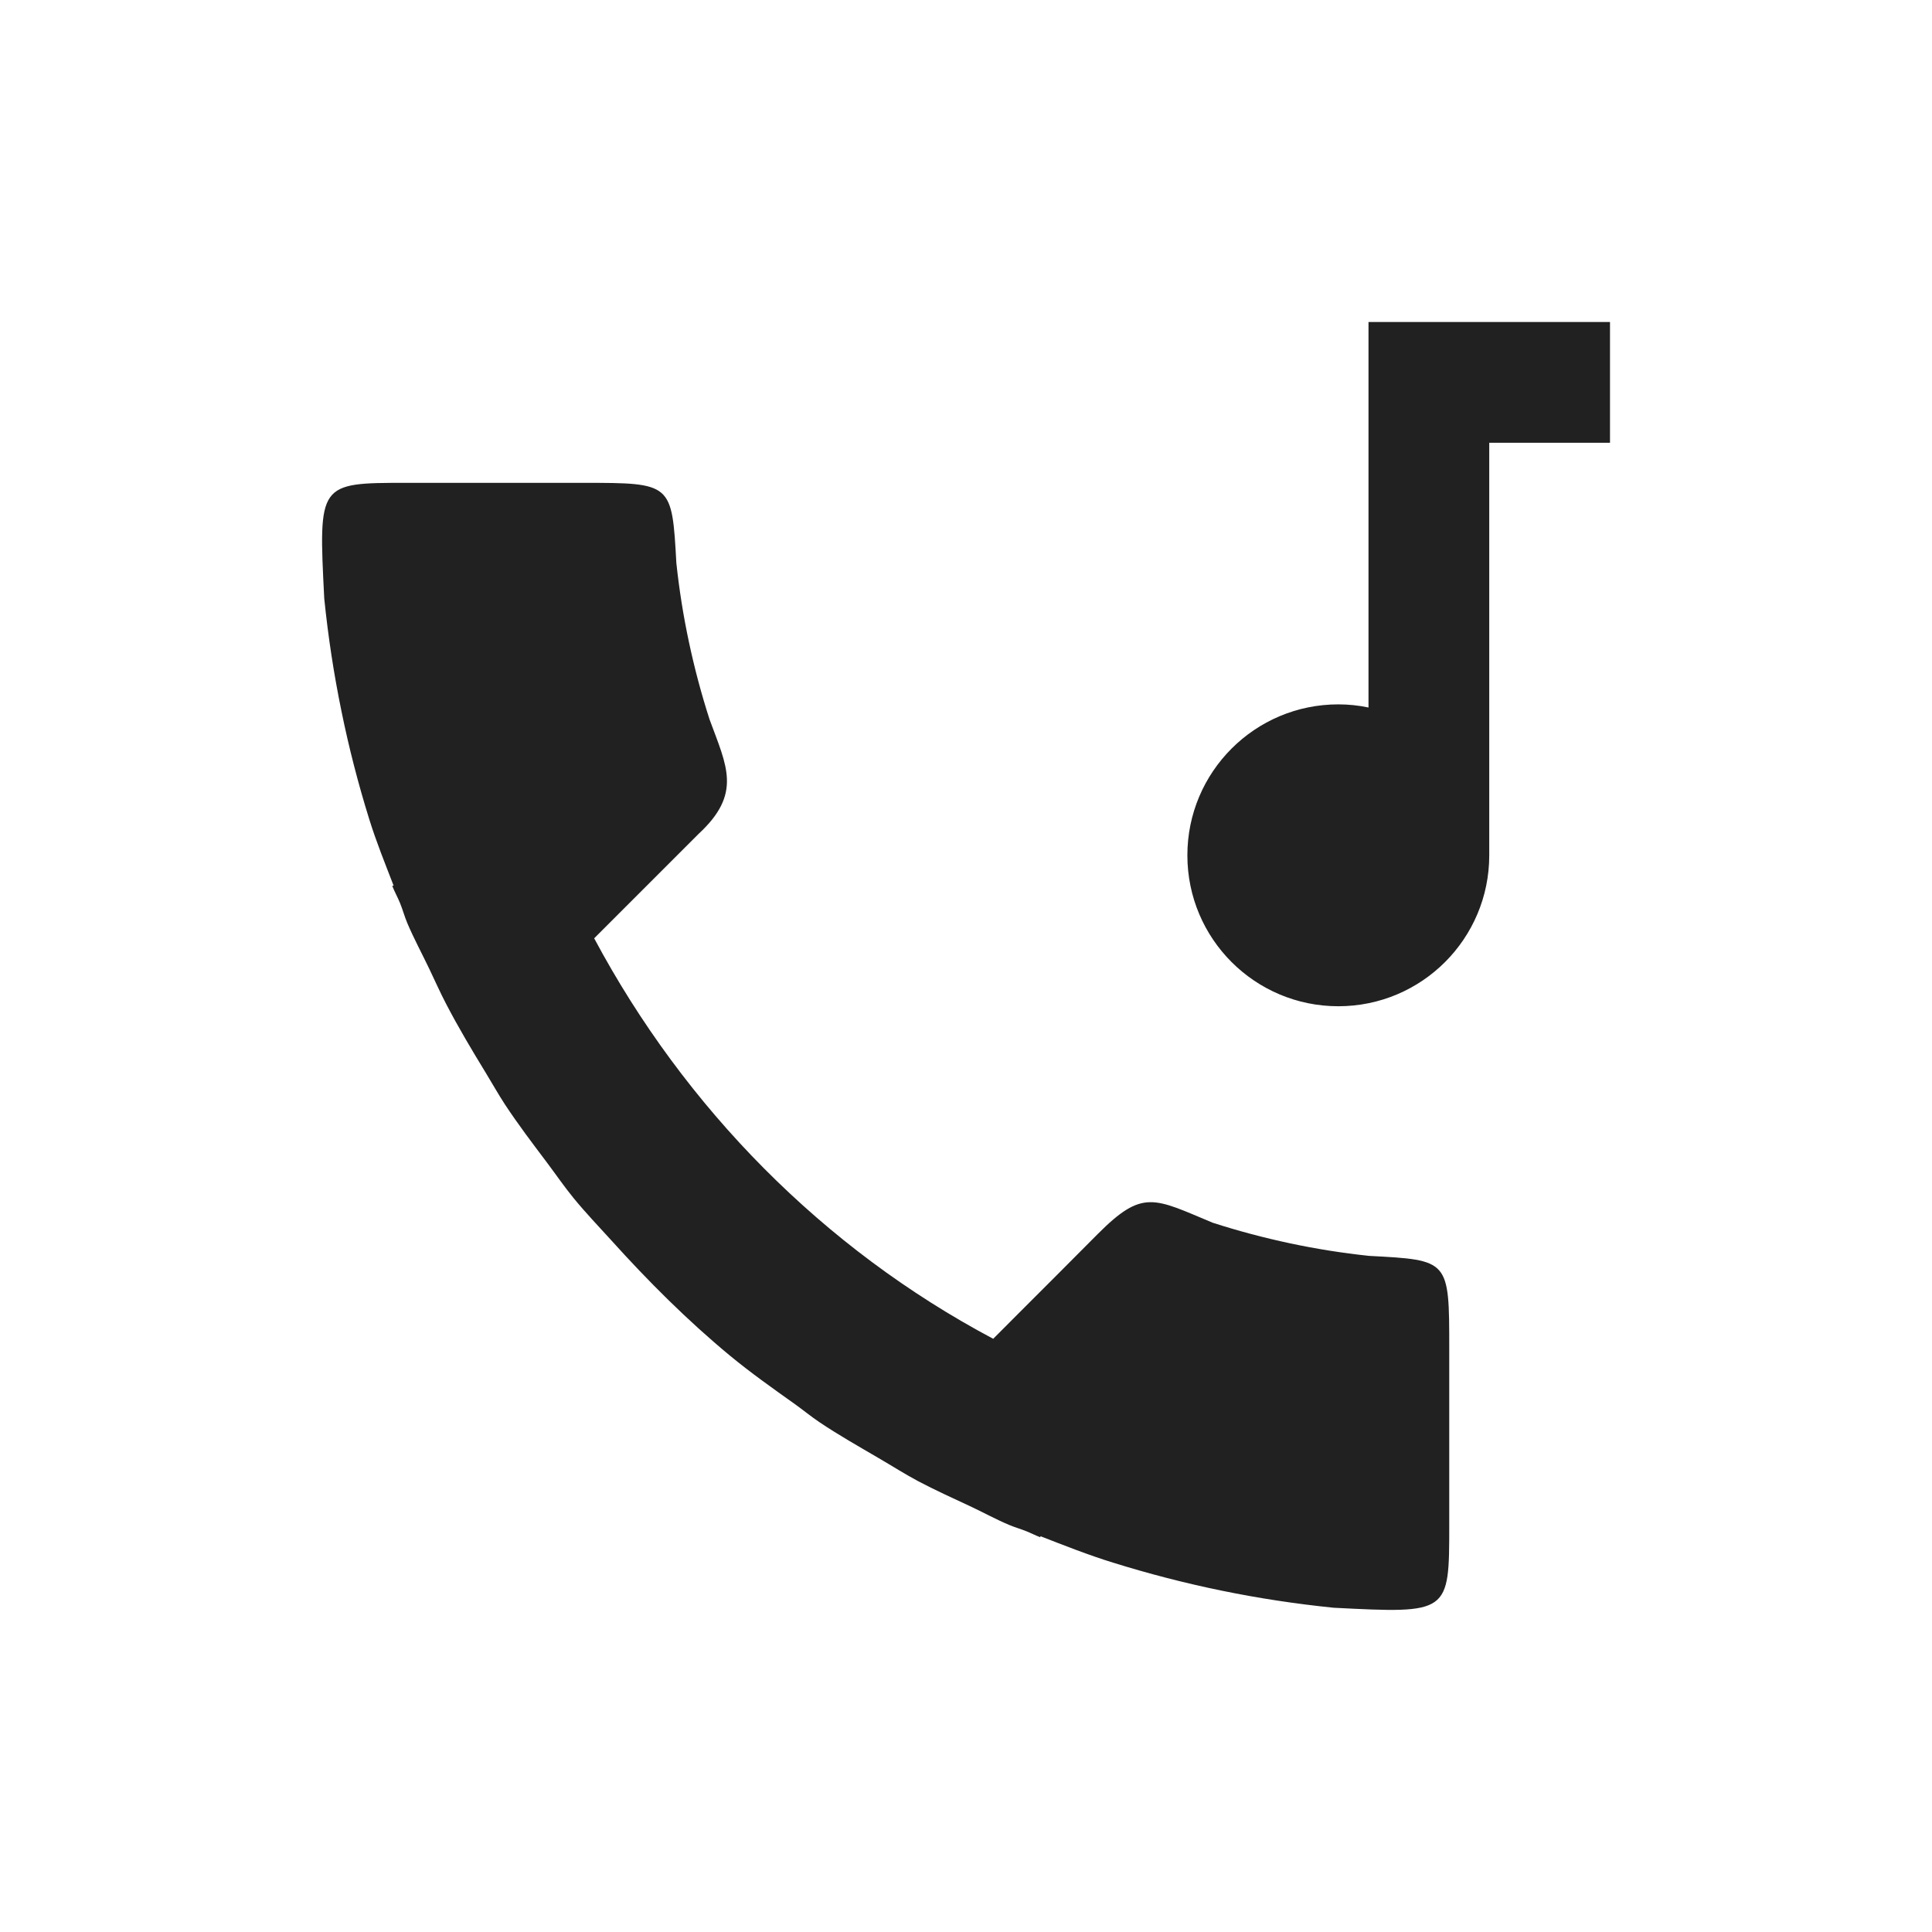
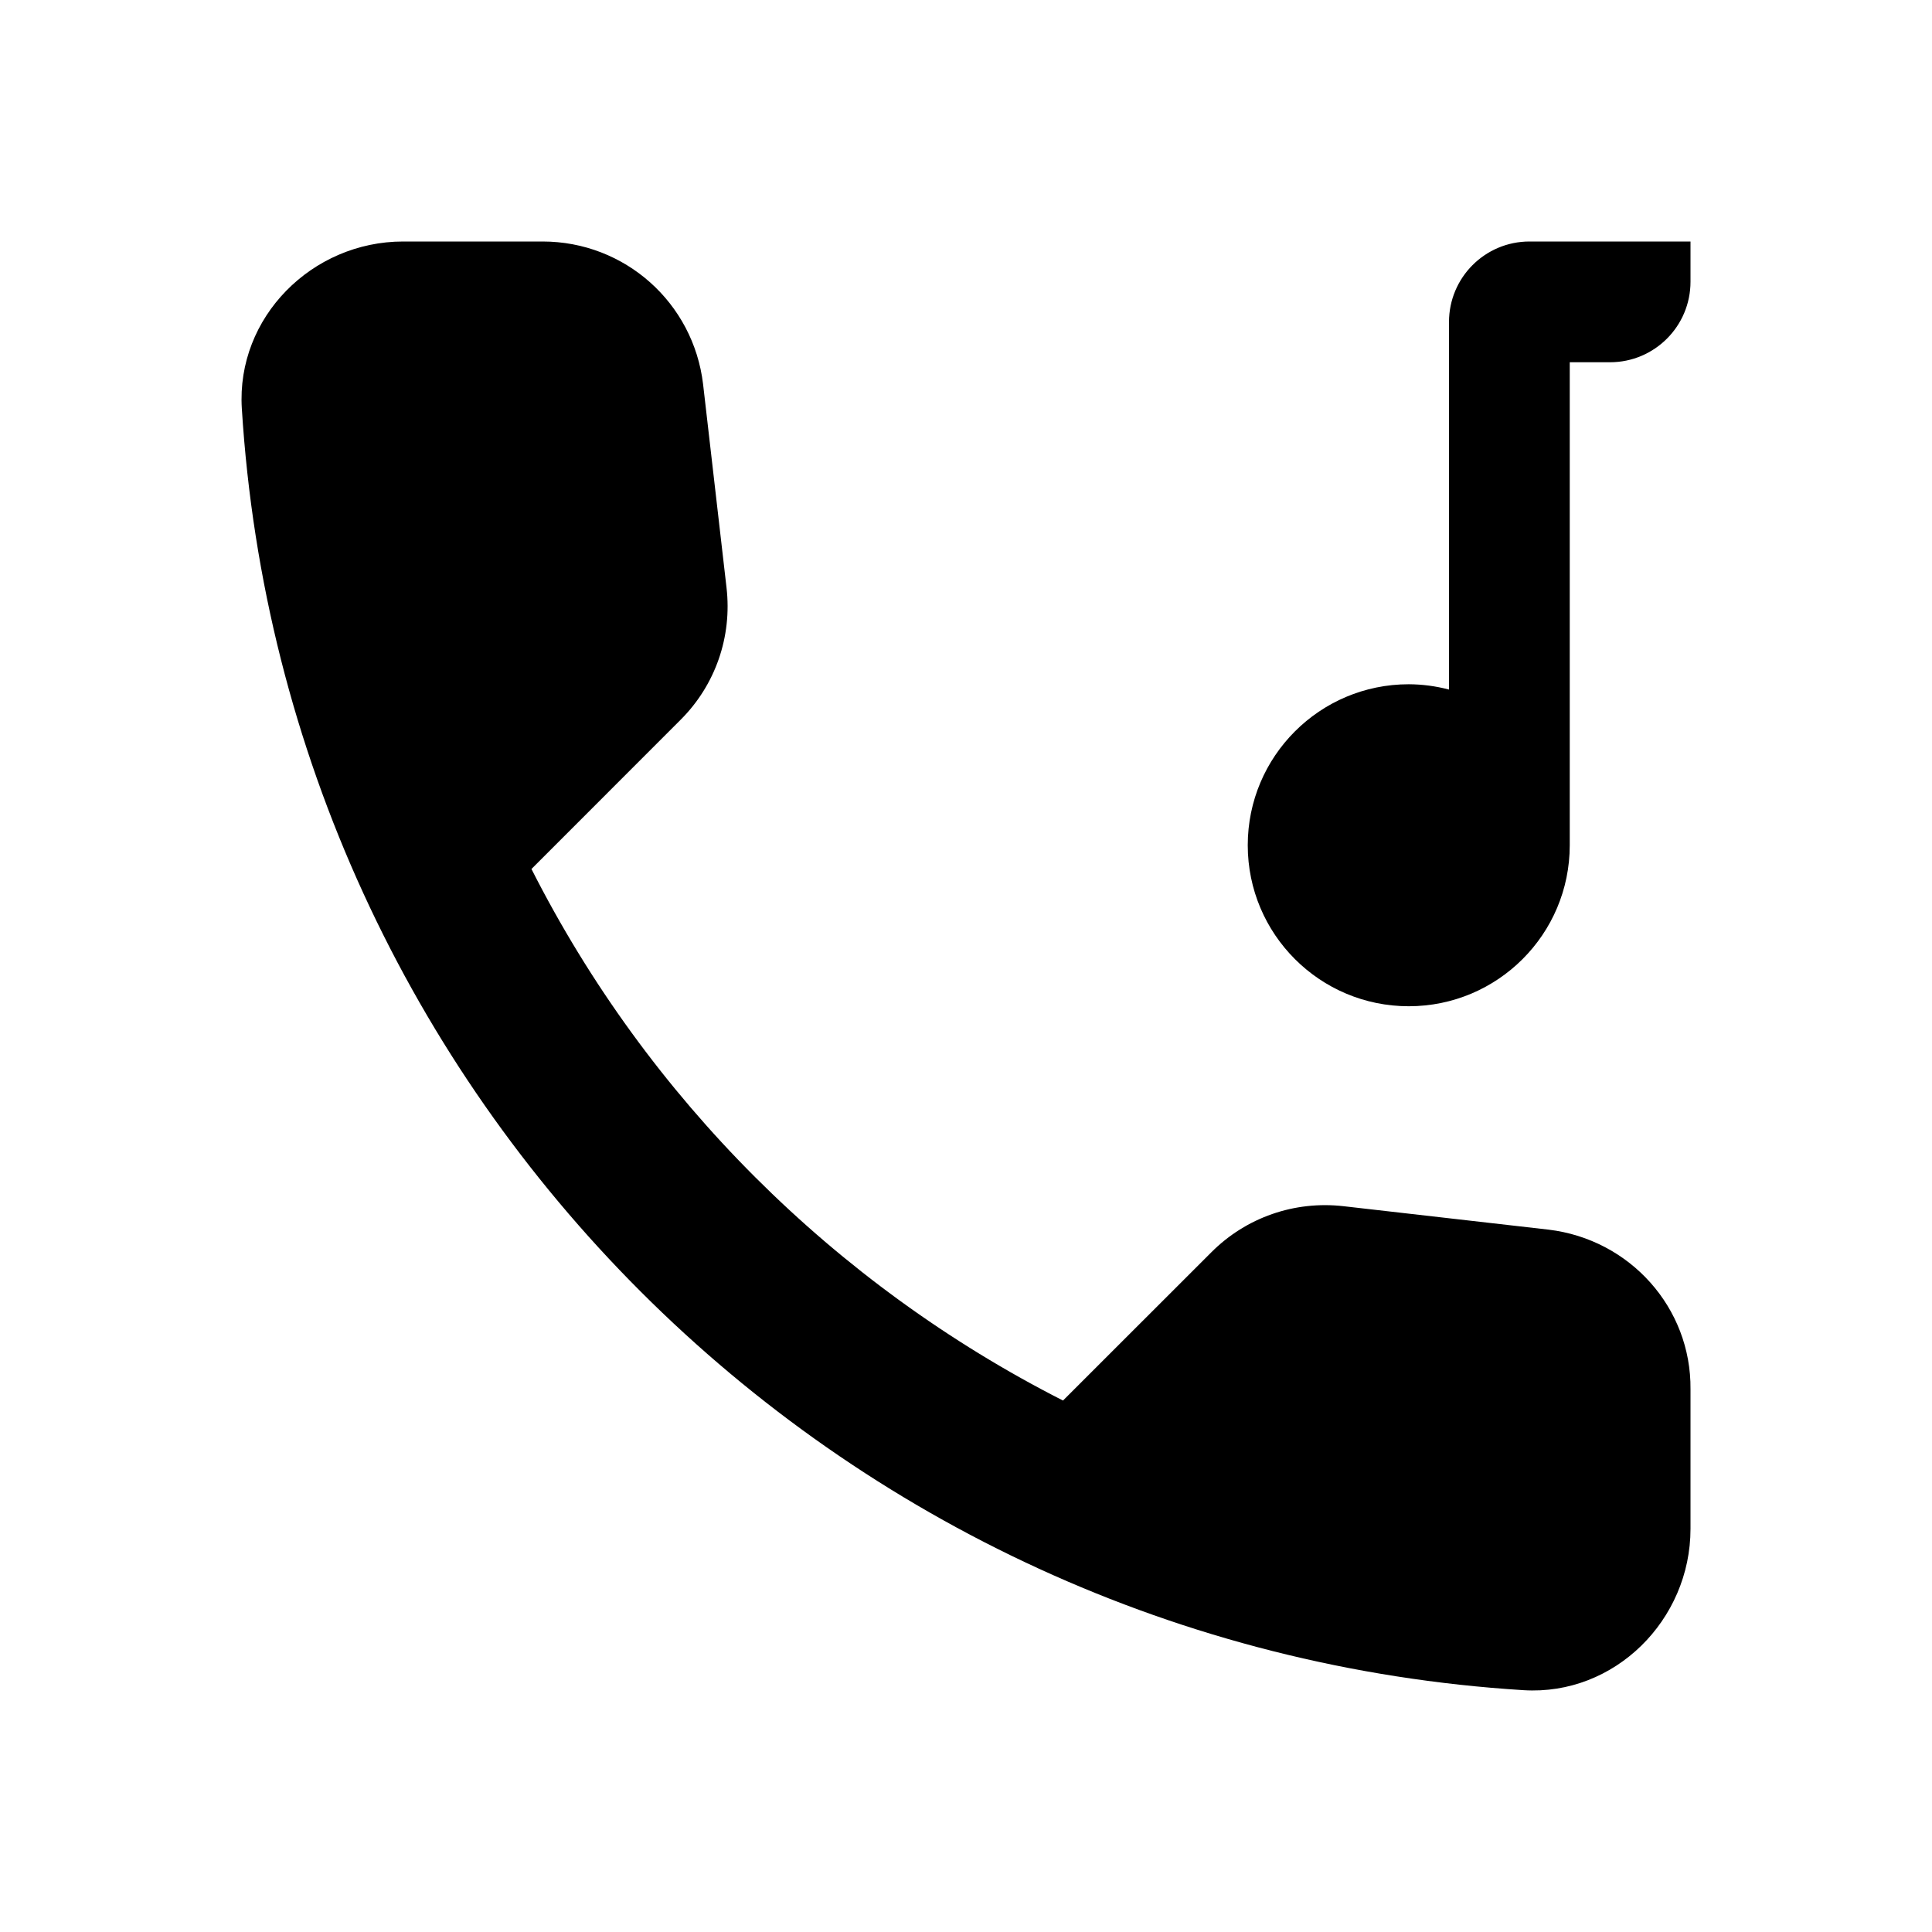
<svg xmlns="http://www.w3.org/2000/svg" width="24" height="24" id="svg4682" version="1.1">
  <defs id="defs4684" />
  <g id="layer1" transform="translate(0,-1028.362)">
-     <path style="color:#000000;display:inline;overflow:visible;visibility:visible;opacity:1;fill:#212121;fill-opacity:1;fill-rule:nonzero;stroke:none;stroke-width:10;stroke-linecap:round;stroke-linejoin:round;stroke-miterlimit:4;stroke-dasharray:none;stroke-dashoffset:0;stroke-opacity:1;marker:none;enable-background:accumulate" d="m 17,1032.362 0,4.789 c -0.123,-0.026 -0.249,-0.039 -0.375,-0.039 -1.036,0 -1.875,0.84 -1.875,1.875 0,1.036 0.839,1.875 1.875,1.875 1.036,0 1.875,-0.839 1.875,-1.875 l 0,-5.125 1.5,0 0,-1.5 -1.5,0 -1.5,0 z m -11.949,1.998 0,0 c -1.097,7e-4 -1.096,0 -1.023,1.438 0.048,0.472 0.119,0.937 0.213,1.395 0.093,0.457 0.209,0.906 0.346,1.346 0.087,0.281 0.198,0.553 0.303,0.826 l -0.018,0 c 0.029,0.074 0.068,0.143 0.098,0.217 0.033,0.081 0.056,0.168 0.09,0.248 0.082,0.193 0.181,0.376 0.271,0.564 0.071,0.148 0.137,0.298 0.213,0.443 0.151,0.29 0.318,0.57 0.488,0.848 0.081,0.133 0.157,0.269 0.242,0.399 0.163,0.247 0.342,0.483 0.52,0.719 0.111,0.148 0.215,0.3 0.332,0.443 0.148,0.181 0.31,0.35 0.467,0.523 0.459,0.509 0.944,0.994 1.473,1.432 0.259,0.214 0.534,0.408 0.809,0.604 0.102,0.073 0.199,0.153 0.303,0.223 0.239,0.161 0.491,0.303 0.74,0.449 0.163,0.095 0.321,0.196 0.488,0.285 0.208,0.11 0.423,0.207 0.637,0.307 0.165,0.077 0.324,0.165 0.492,0.236 0.069,0.029 0.143,0.05 0.213,0.078 0.06,0.024 0.116,0.053 0.176,0.076 l 0,-0.014 c 0.298,0.116 0.593,0.233 0.9,0.328 0.44,0.137 0.89,0.254 1.348,0.348 0.457,0.094 0.922,0.165 1.395,0.213 1.436,0.073 1.436,0.073 1.436,-1.025 l 0,-1.098 0,-1.098 c 10e-6,-1.104 -2.94e-4,-1.097 -0.996,-1.15 -0.33,-0.035 -0.658,-0.087 -0.982,-0.156 -0.324,-0.069 -0.645,-0.154 -0.961,-0.256 -0.731,-0.305 -0.867,-0.421 -1.426,0.139 l -0.492,0.494 -0.494,0.494 -0.314,0.315 c -2.11,-1.12 -3.83,-2.866 -4.957,-4.975 l 0.312,-0.312 0.492,-0.492 0.492,-0.492 c 0.544,-0.503 0.352,-0.838 0.137,-1.424 -0.102,-0.316 -0.187,-0.637 -0.256,-0.961 -0.069,-0.324 -0.121,-0.651 -0.156,-0.981 -0.055,-0.994 -0.055,-0.995 -1.152,-0.996 l -1.098,0 -1.098,0 z" id="path7520-7" />
+     <path id="path14546" style="fill:#000000;fill-opacity:1;stroke:none;stroke-width:3.373;stroke-linecap:round;stroke-linejoin:round;stroke-miterlimit:4;stroke-dasharray:none;stroke-dashoffset:0;stroke-opacity:1;paint-order:markers fill stroke" d="M 5.008 3 C 3.876 3 2.934 3.942 3.004 5.074 C 3.535 13.631 10.379 20.465 18.926 20.996 C 20.058 21.066 21 20.124 21 18.992 L 21 17.258 C 21.01 16.246 20.248 15.396 19.236 15.275 L 16.691 14.984 C 16.08 14.914 15.48 15.124 15.049 15.555 L 13.205 17.398 C 10.369 15.956 8.044 13.641 6.602 10.795 L 8.455 8.941 C 8.886 8.511 9.096 7.91 9.025 7.299 L 8.734 4.773 C 8.614 3.761 7.762 3 6.74 3 L 5.008 3 z M 19 3 A 1 1 0 0 0 18 4 L 18 8.566 A 2 2 0 0 0 17.5 8.5 A 2 2 0 0 0 15.5 10.5 A 2 2 0 0 0 17.5 12.5 A 2 2 0 0 0 19.5 10.5 L 19.5 4.5 L 20 4.5 A 1 1 0 0 0 21 3.5 L 21 3 L 19.5 3 L 19 3 z " transform="translate(0,1028.362)" />
  </g>
</svg>
